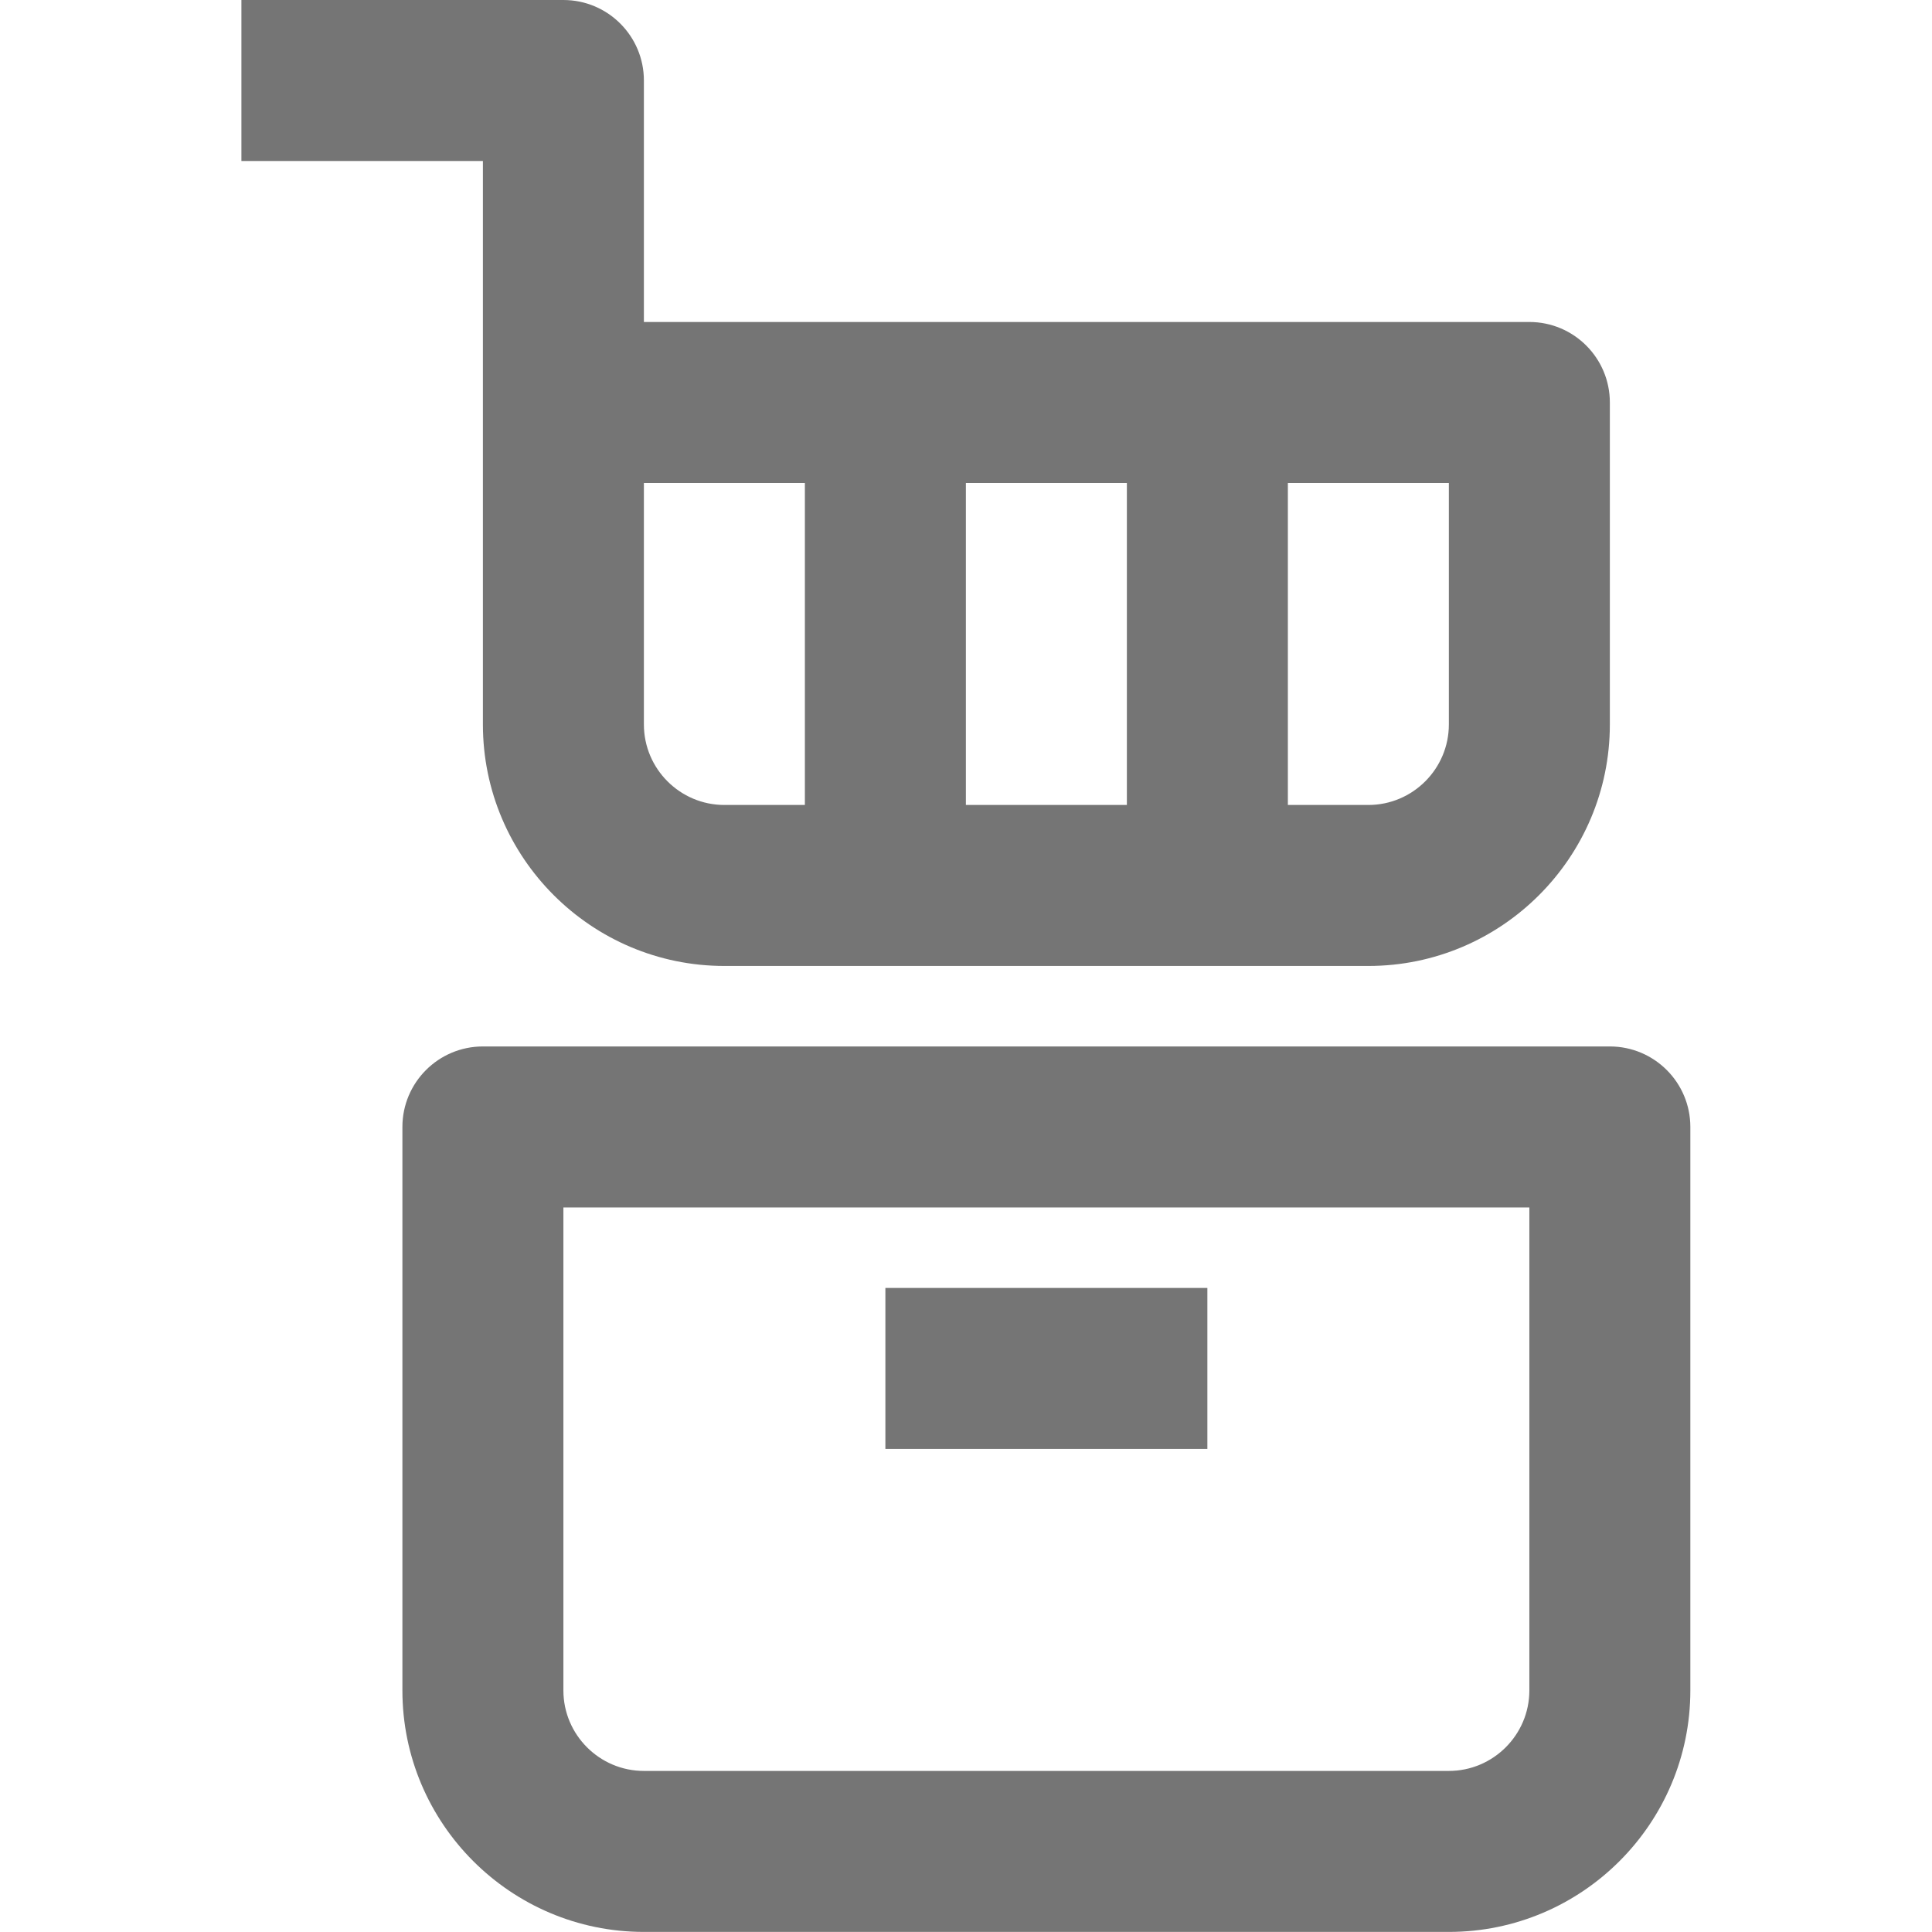
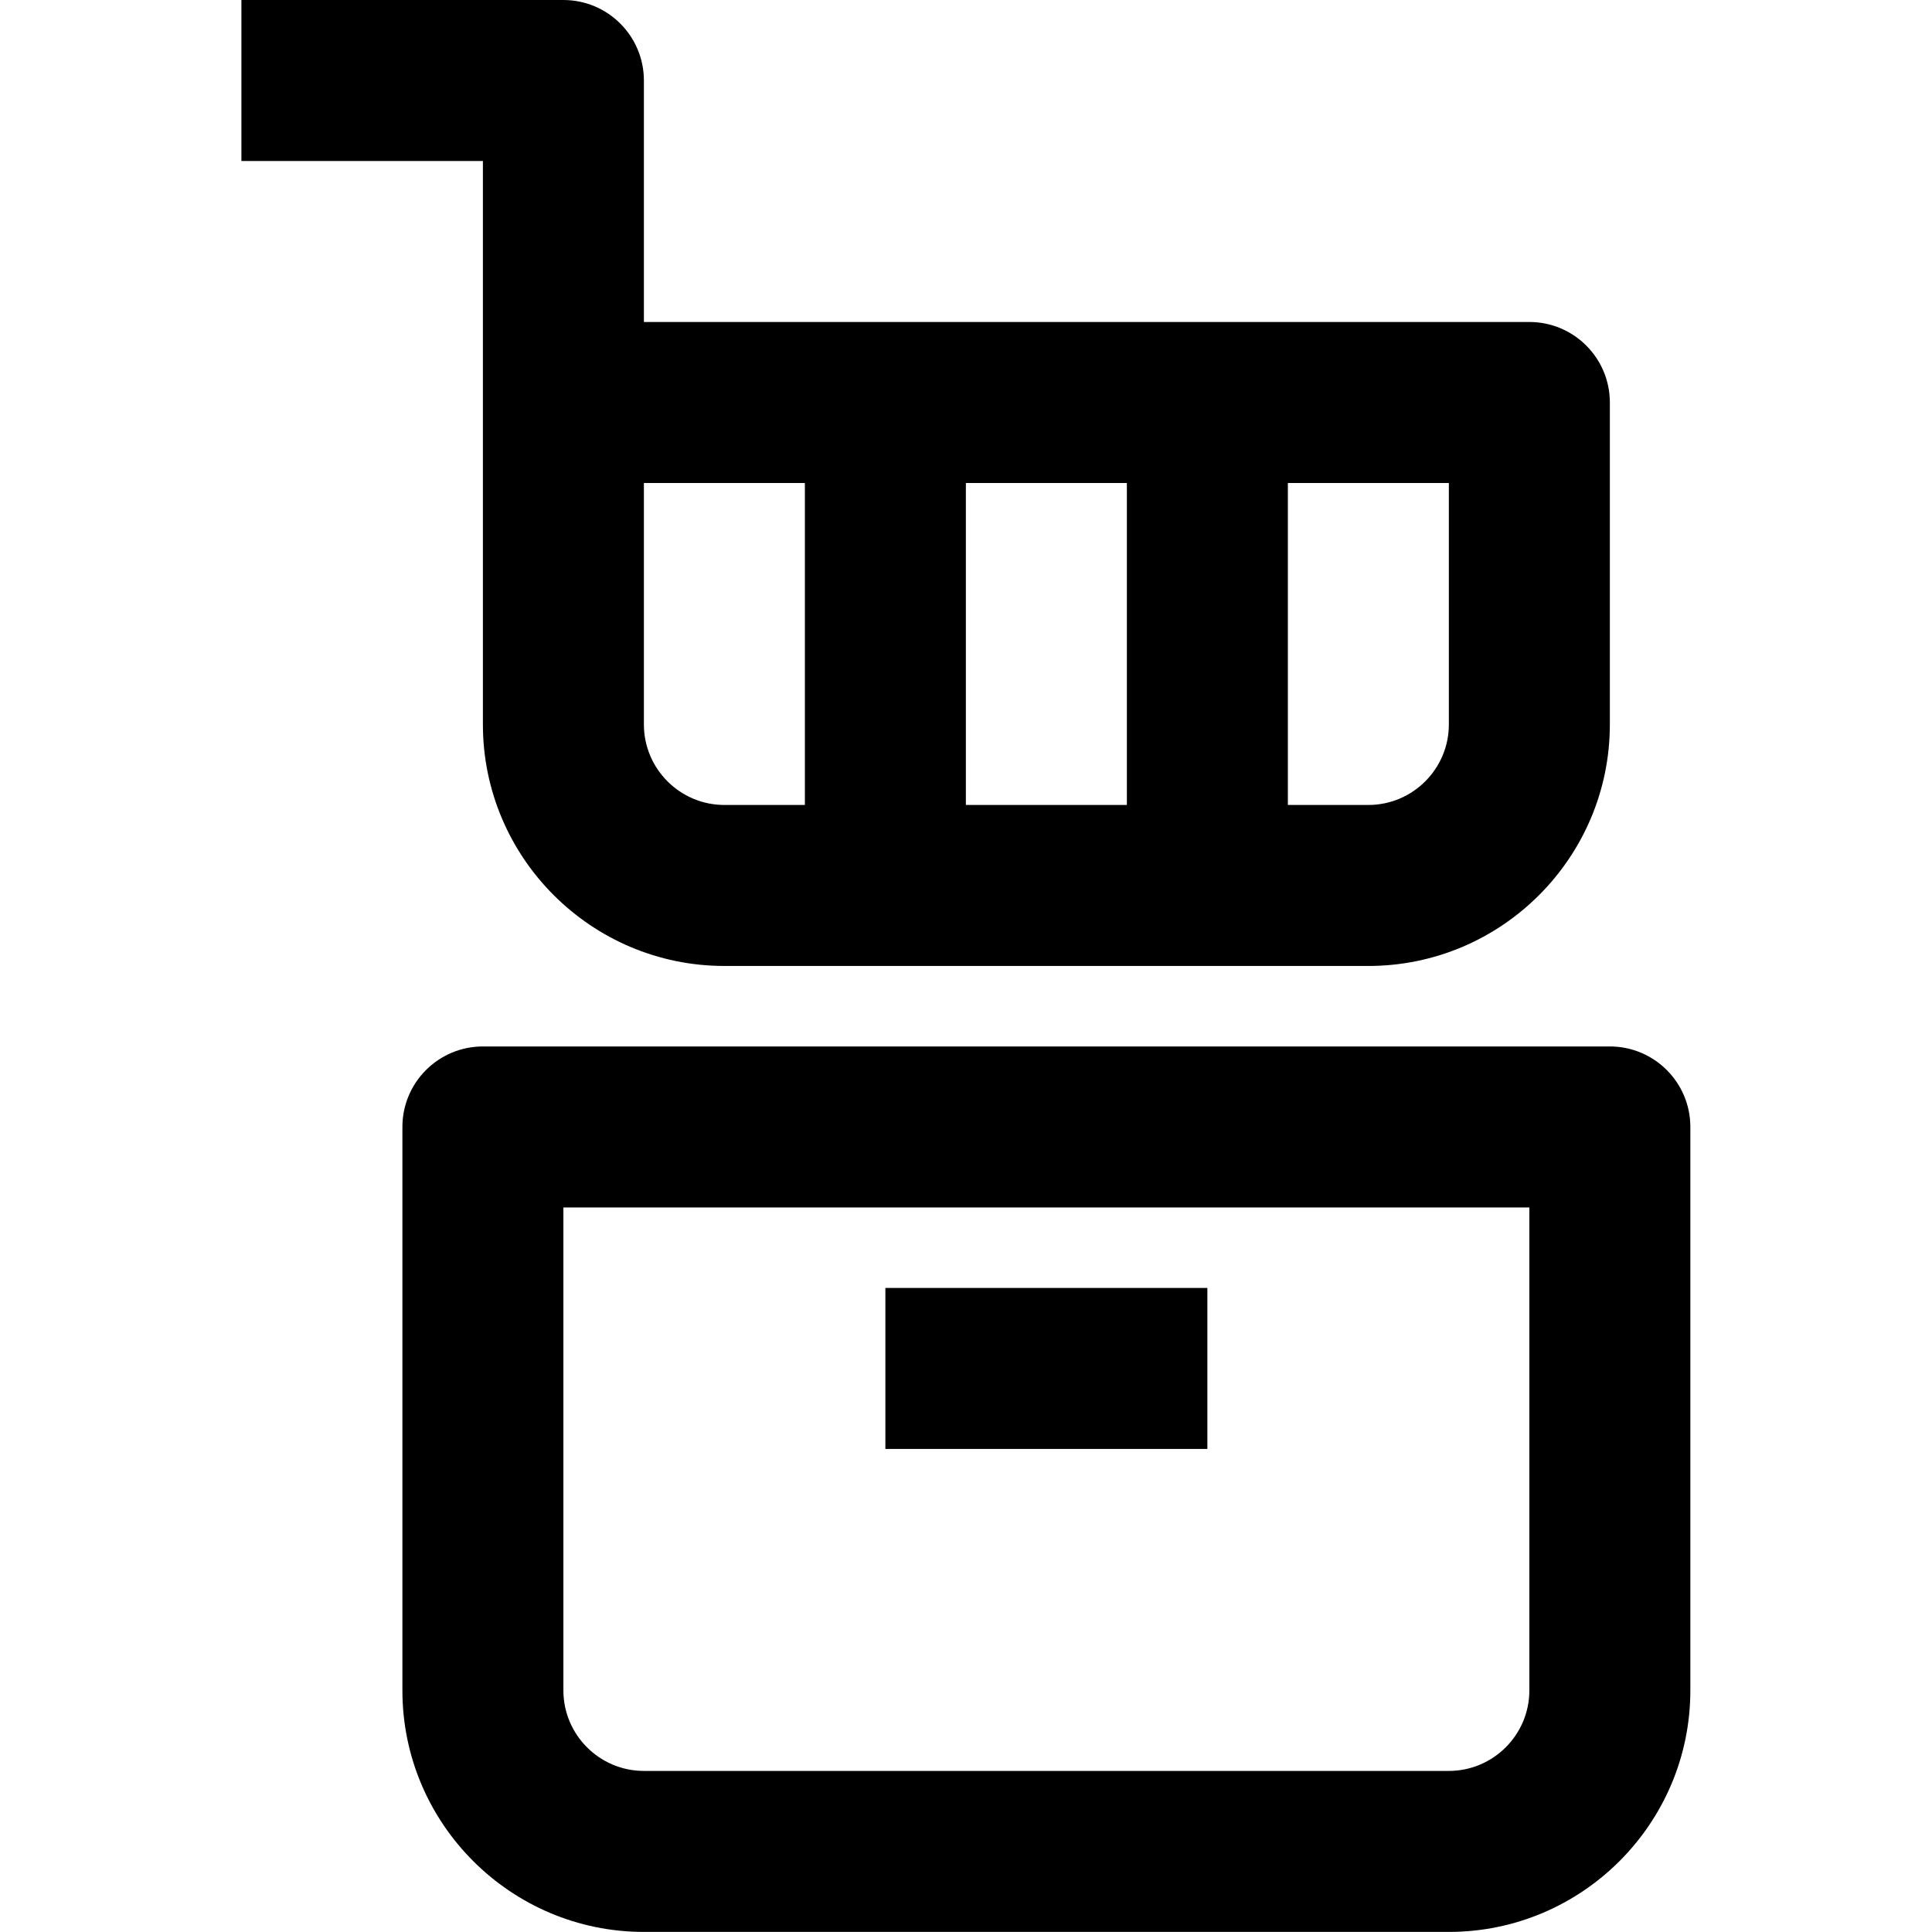
<svg xmlns="http://www.w3.org/2000/svg" version="1.1" x="0px" y="0px" width="24px" height="24.001px" viewBox="0 0 24 24.001" enable-background="new 0 0 24 24.001" xml:space="preserve">
  <g id="Frames-24px">
    <rect fill="none" width="24" height="24.001" />
  </g>
  <g id="Outline">
    <g>
-       <path fill="#757575" d="M5.999,5v4c0,1.654,1.346,3,3,3h8c1.654,0,3-1.346,3-3V5c0-0.552-0.448-1-1-1h-11V1c0-0.552-0.448-1-1-1    h-4v2h3V5z M11.999,10V6h2v4H11.999z M16.999,10h-1V6h2v3C17.999,9.551,17.55,10,16.999,10z M9.999,6v4h-1c-0.551,0-1-0.449-1-1V6    H9.999z" />
-       <path fill="#757575" d="M19.999,13h-14c-0.552,0-1,0.448-1,1v7c0,1.654,1.346,3,3,3h10c1.654,0,3-1.346,3-3v-7    C20.999,13.448,20.551,13,19.999,13z M17.999,22h-10c-0.551,0-1-0.449-1-1v-6h12v6C18.999,21.551,18.55,22,17.999,22z" />
-       <rect x="10.999" y="16" fill="#757575" width="4" height="2" />
+       <path d="M5.999,5v4c0,1.654,1.346,3,3,3h8c1.654,0,3-1.346,3-3V5c0-0.552-0.448-1-1-1h-11V1c0-0.552-0.448-1-1-1    h-4v2h3V5z M11.999,10V6h2v4H11.999z M16.999,10h-1V6h2v3C17.999,9.551,17.55,10,16.999,10z M9.999,6v4h-1c-0.551,0-1-0.449-1-1V6    H9.999z" />
+       <path d="M19.999,13h-14c-0.552,0-1,0.448-1,1v7c0,1.654,1.346,3,3,3h10c1.654,0,3-1.346,3-3v-7    C20.999,13.448,20.551,13,19.999,13z M17.999,22h-10c-0.551,0-1-0.449-1-1v-6h12v6C18.999,21.551,18.55,22,17.999,22z" />
+       <rect x="10.999" y="16" width="4" height="2" />
    </g>
  </g>
</svg>
